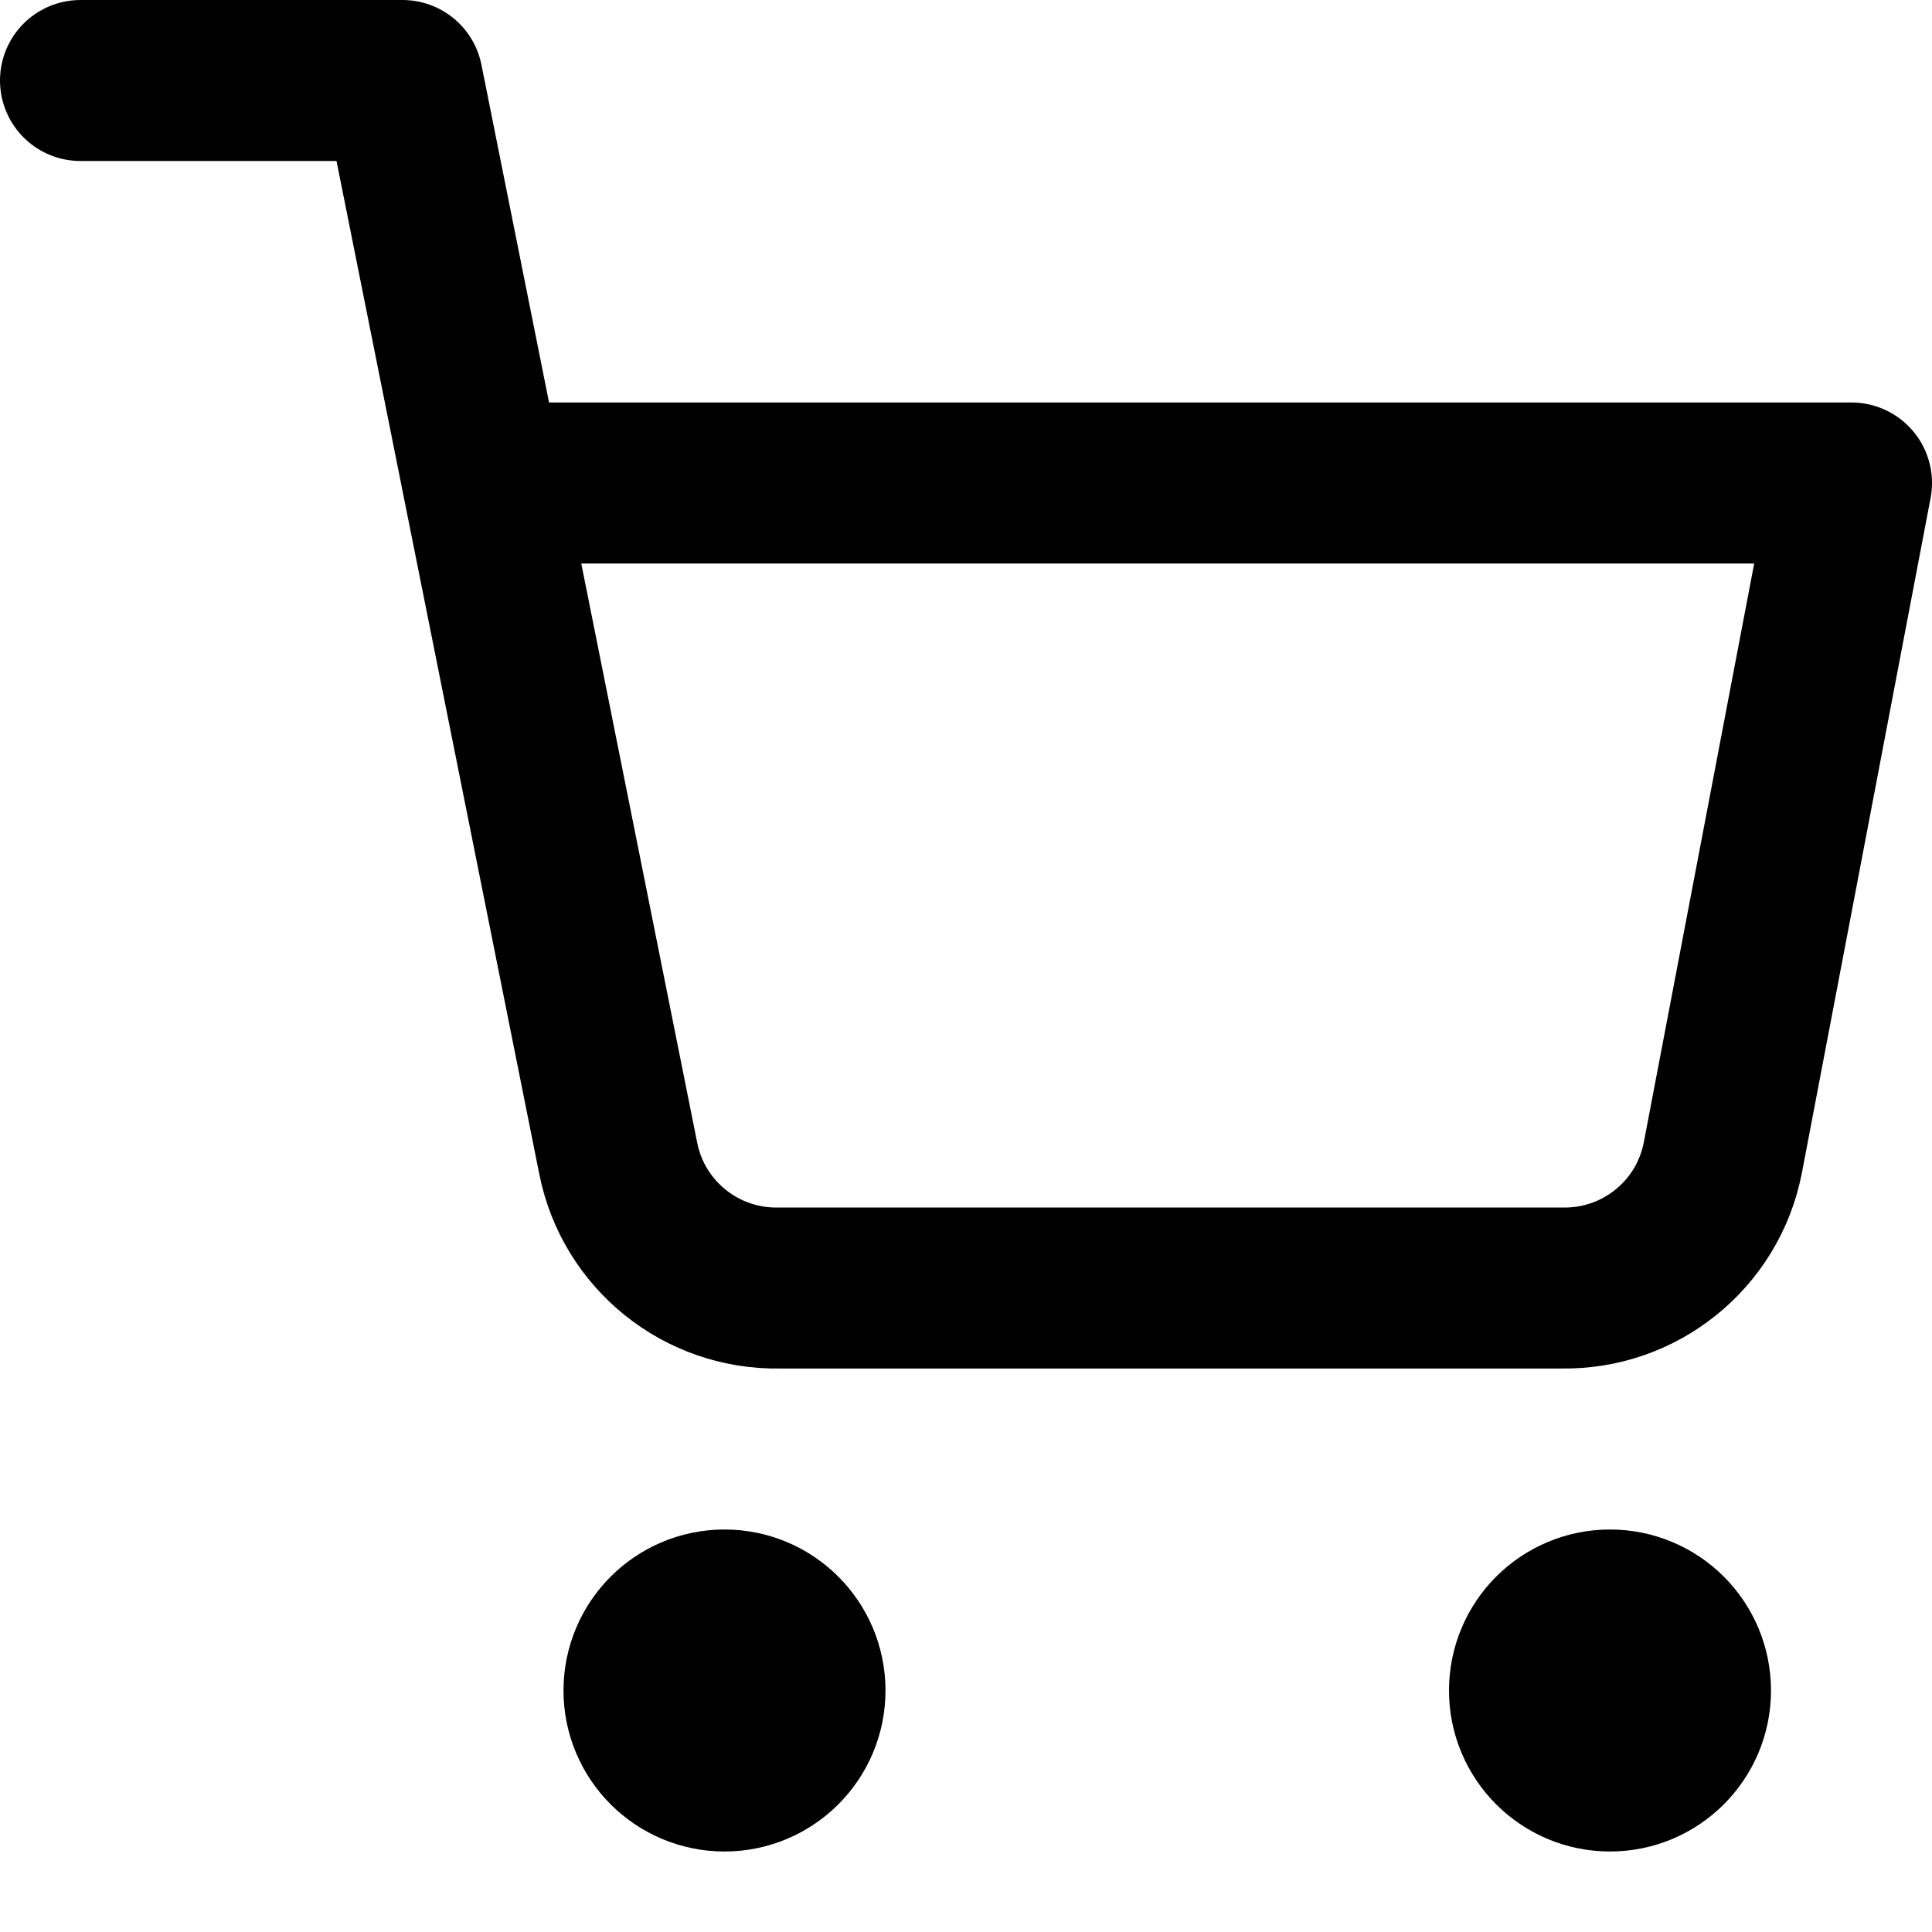
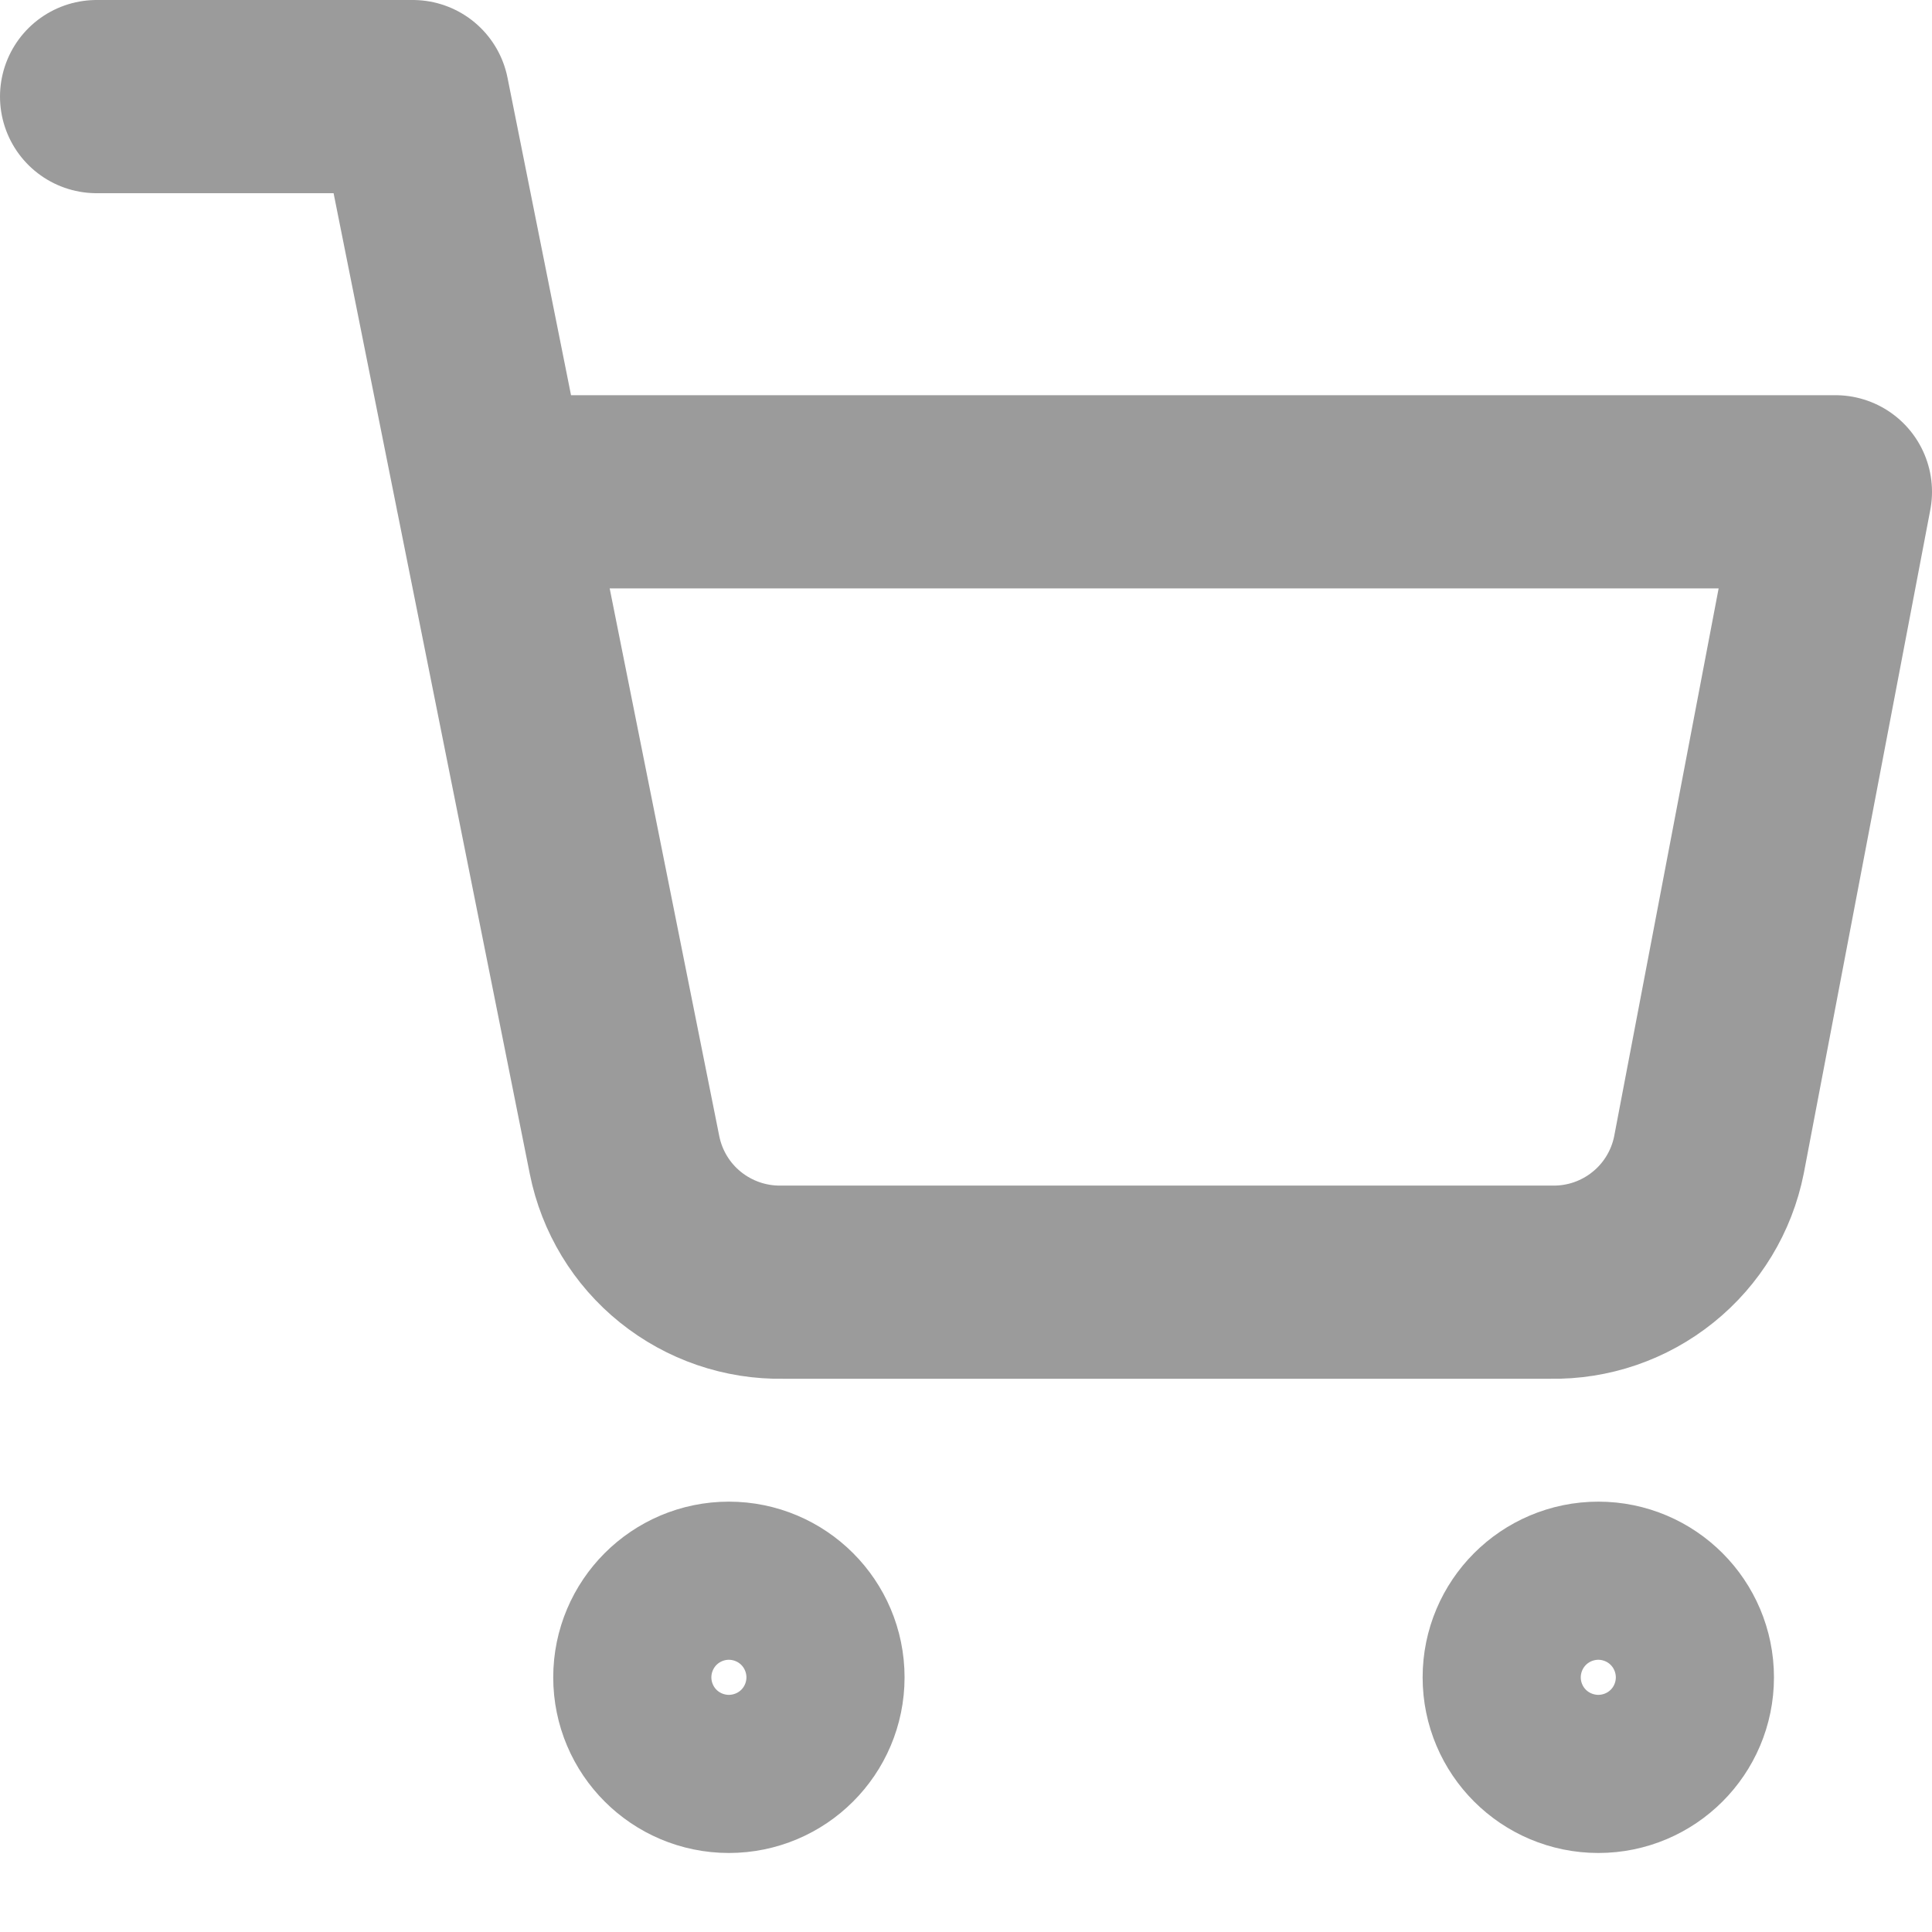
- <svg xmlns="http://www.w3.org/2000/svg" viewBox="0 0 24 24" fill="none" stroke="currentColor" stroke-width="2" stroke-linecap="round" stroke-linejoin="round" class="feather feather-shopping-cart">
-   <circle cx="9" cy="21" r="1" />
-   <circle cx="20" cy="21" r="1" />
-   <path d="M1 1h4l2.68 13.39a2 2 0 0 0 2 1.61h9.72a2 2 0 0 0 2-1.61L23 6H6" />
+ <svg xmlns="http://www.w3.org/2000/svg" width="20" height="20" viewBox="0 0 20 20" fill="none">
+   <path d="M7.545 18.182C7.997 18.182 8.364 17.816 8.364 17.364C8.364 16.912 7.997 16.545 7.545 16.545C7.094 16.545 6.727 16.912 6.727 17.364C6.727 17.816 7.094 18.182 7.545 18.182Z" stroke="#9B9B9B" stroke-width="2" stroke-linecap="round" stroke-linejoin="round" />
+   <path d="M16.546 18.182C16.997 18.182 17.364 17.816 17.364 17.364C17.364 16.912 16.997 16.545 16.546 16.545C16.094 16.545 15.727 16.912 15.727 17.364C15.727 17.816 16.094 18.182 16.546 18.182Z" stroke="#9B9B9B" stroke-width="2" stroke-linecap="round" stroke-linejoin="round" />
+   <path d="M1 1H4.273L6.465 11.956C6.54 12.332 6.745 12.671 7.044 12.911C7.344 13.152 7.718 13.28 8.102 13.273H16.055C16.439 13.28 16.813 13.152 17.112 12.911C17.411 12.671 17.616 12.332 17.691 11.956L19 5.091H5.091" stroke="#9B9B9B" stroke-width="2" stroke-linecap="round" stroke-linejoin="round" />
</svg>
